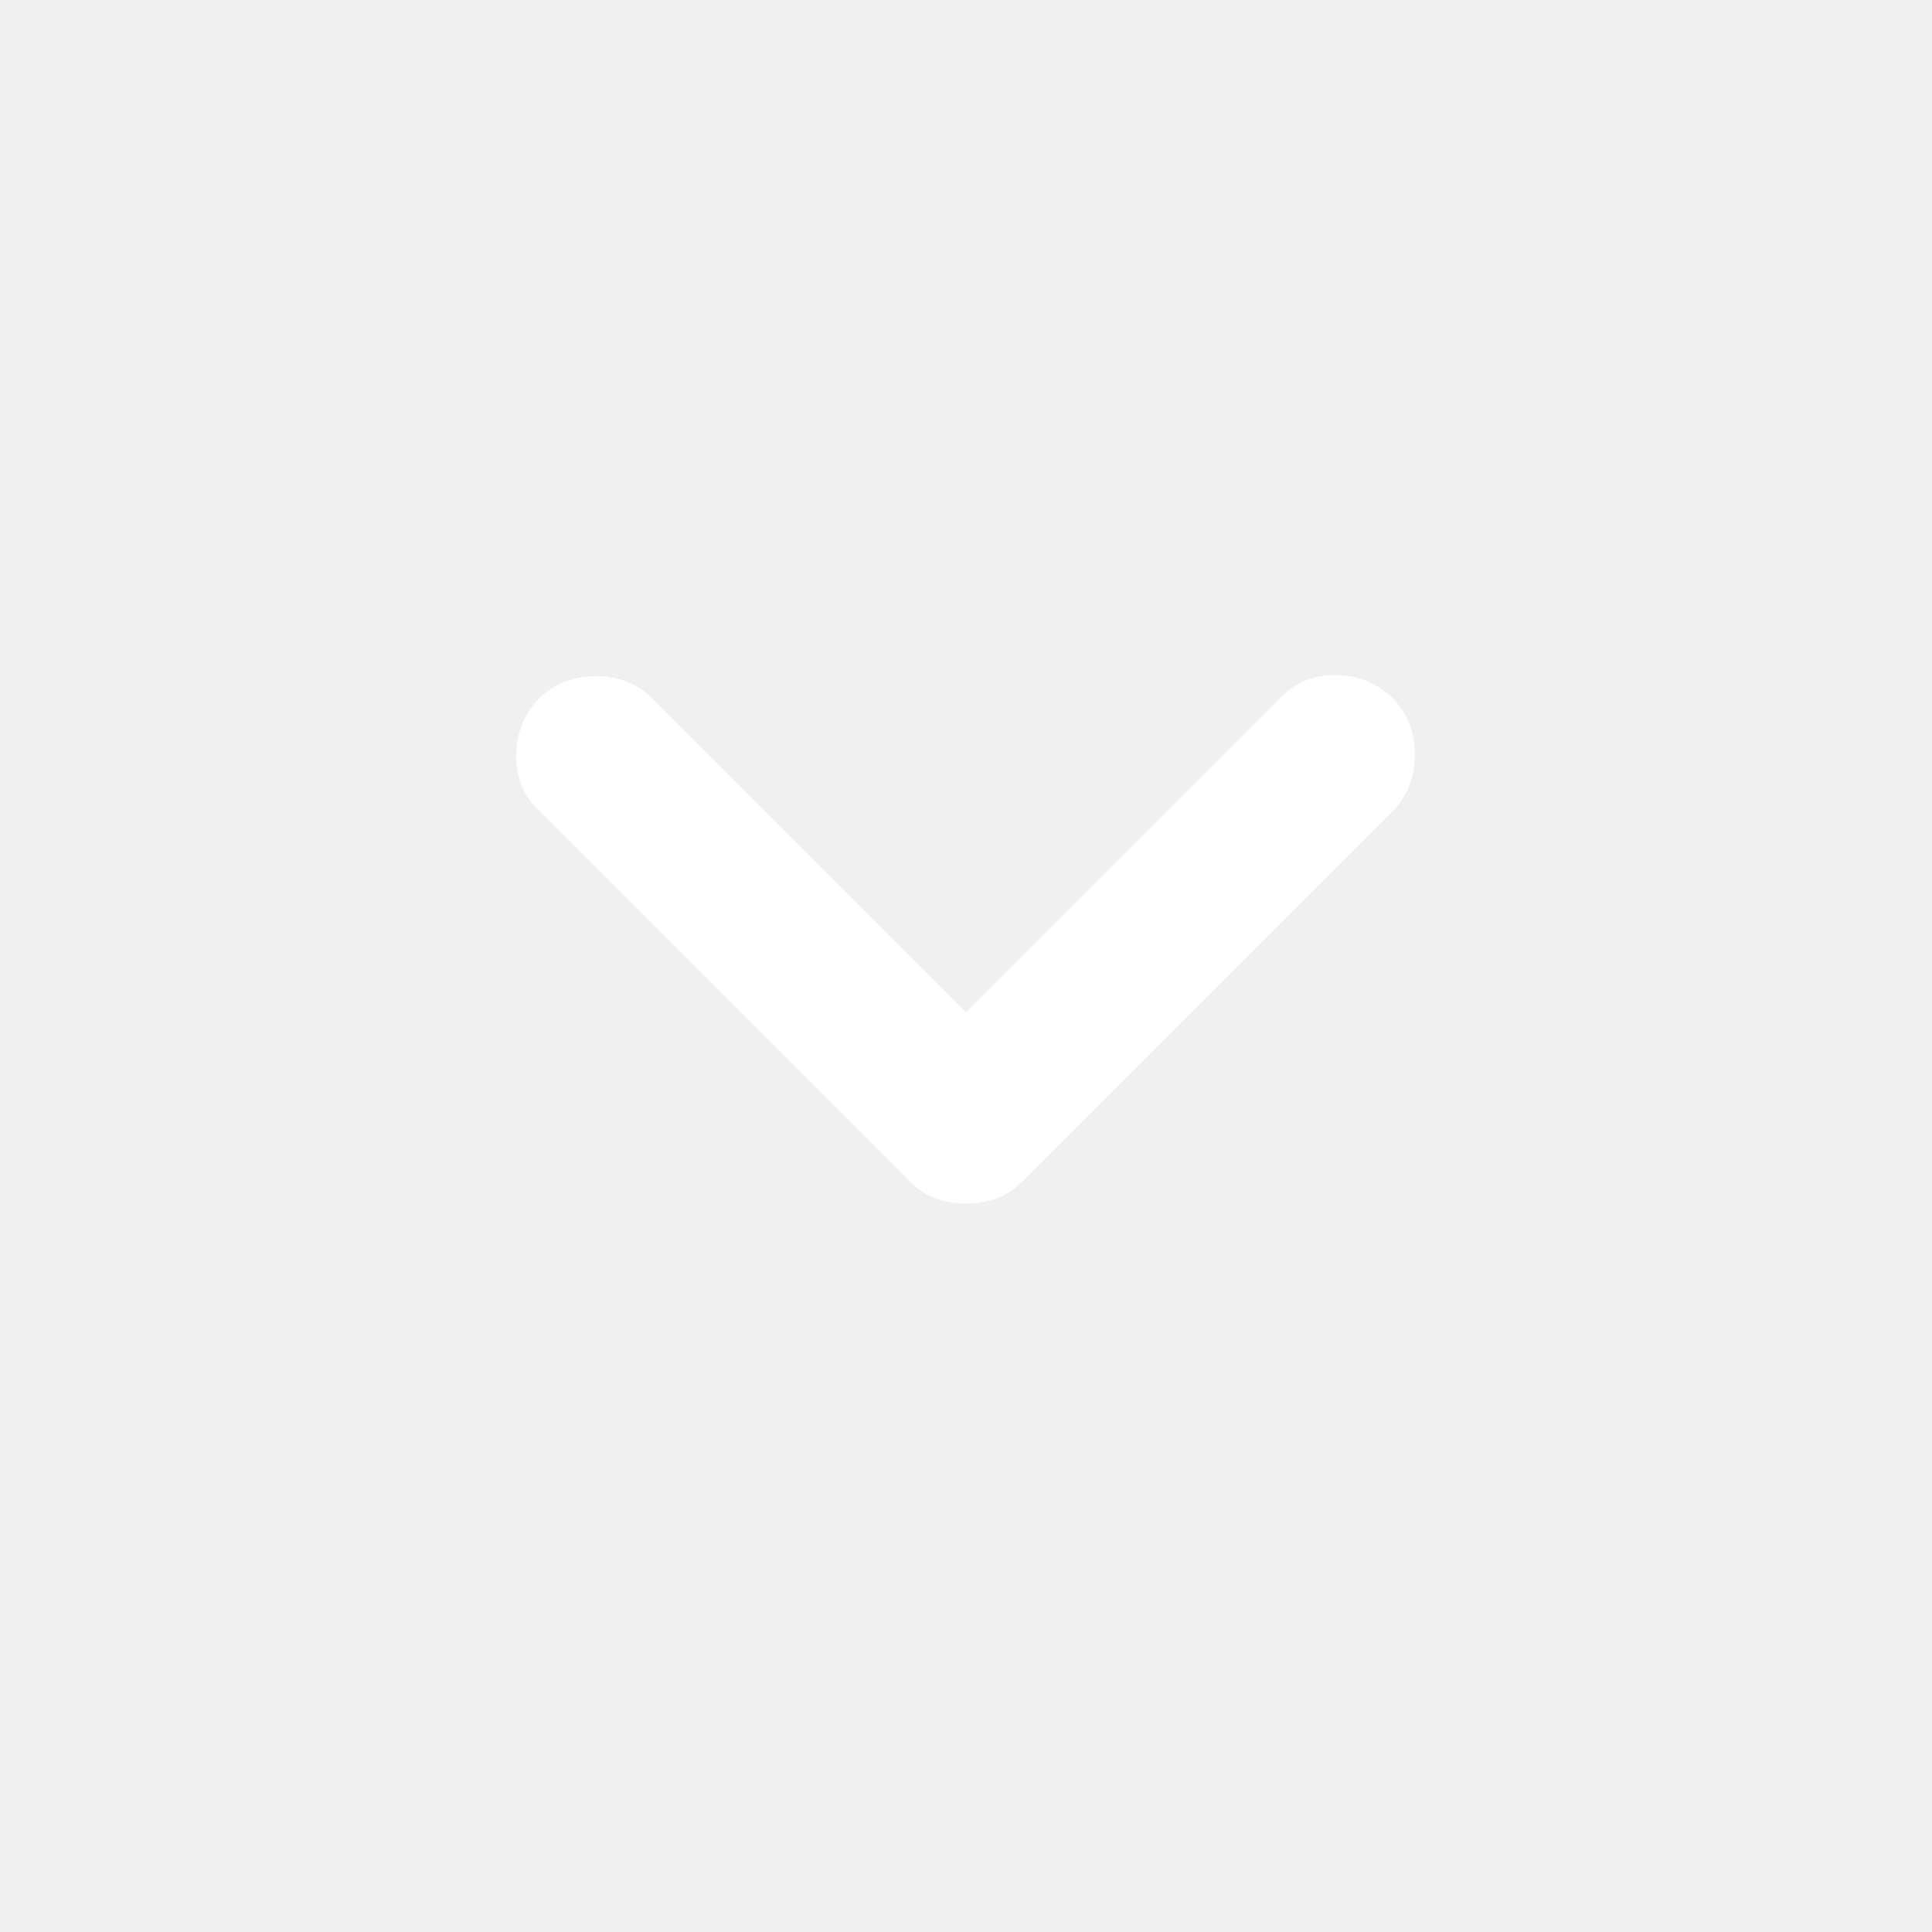
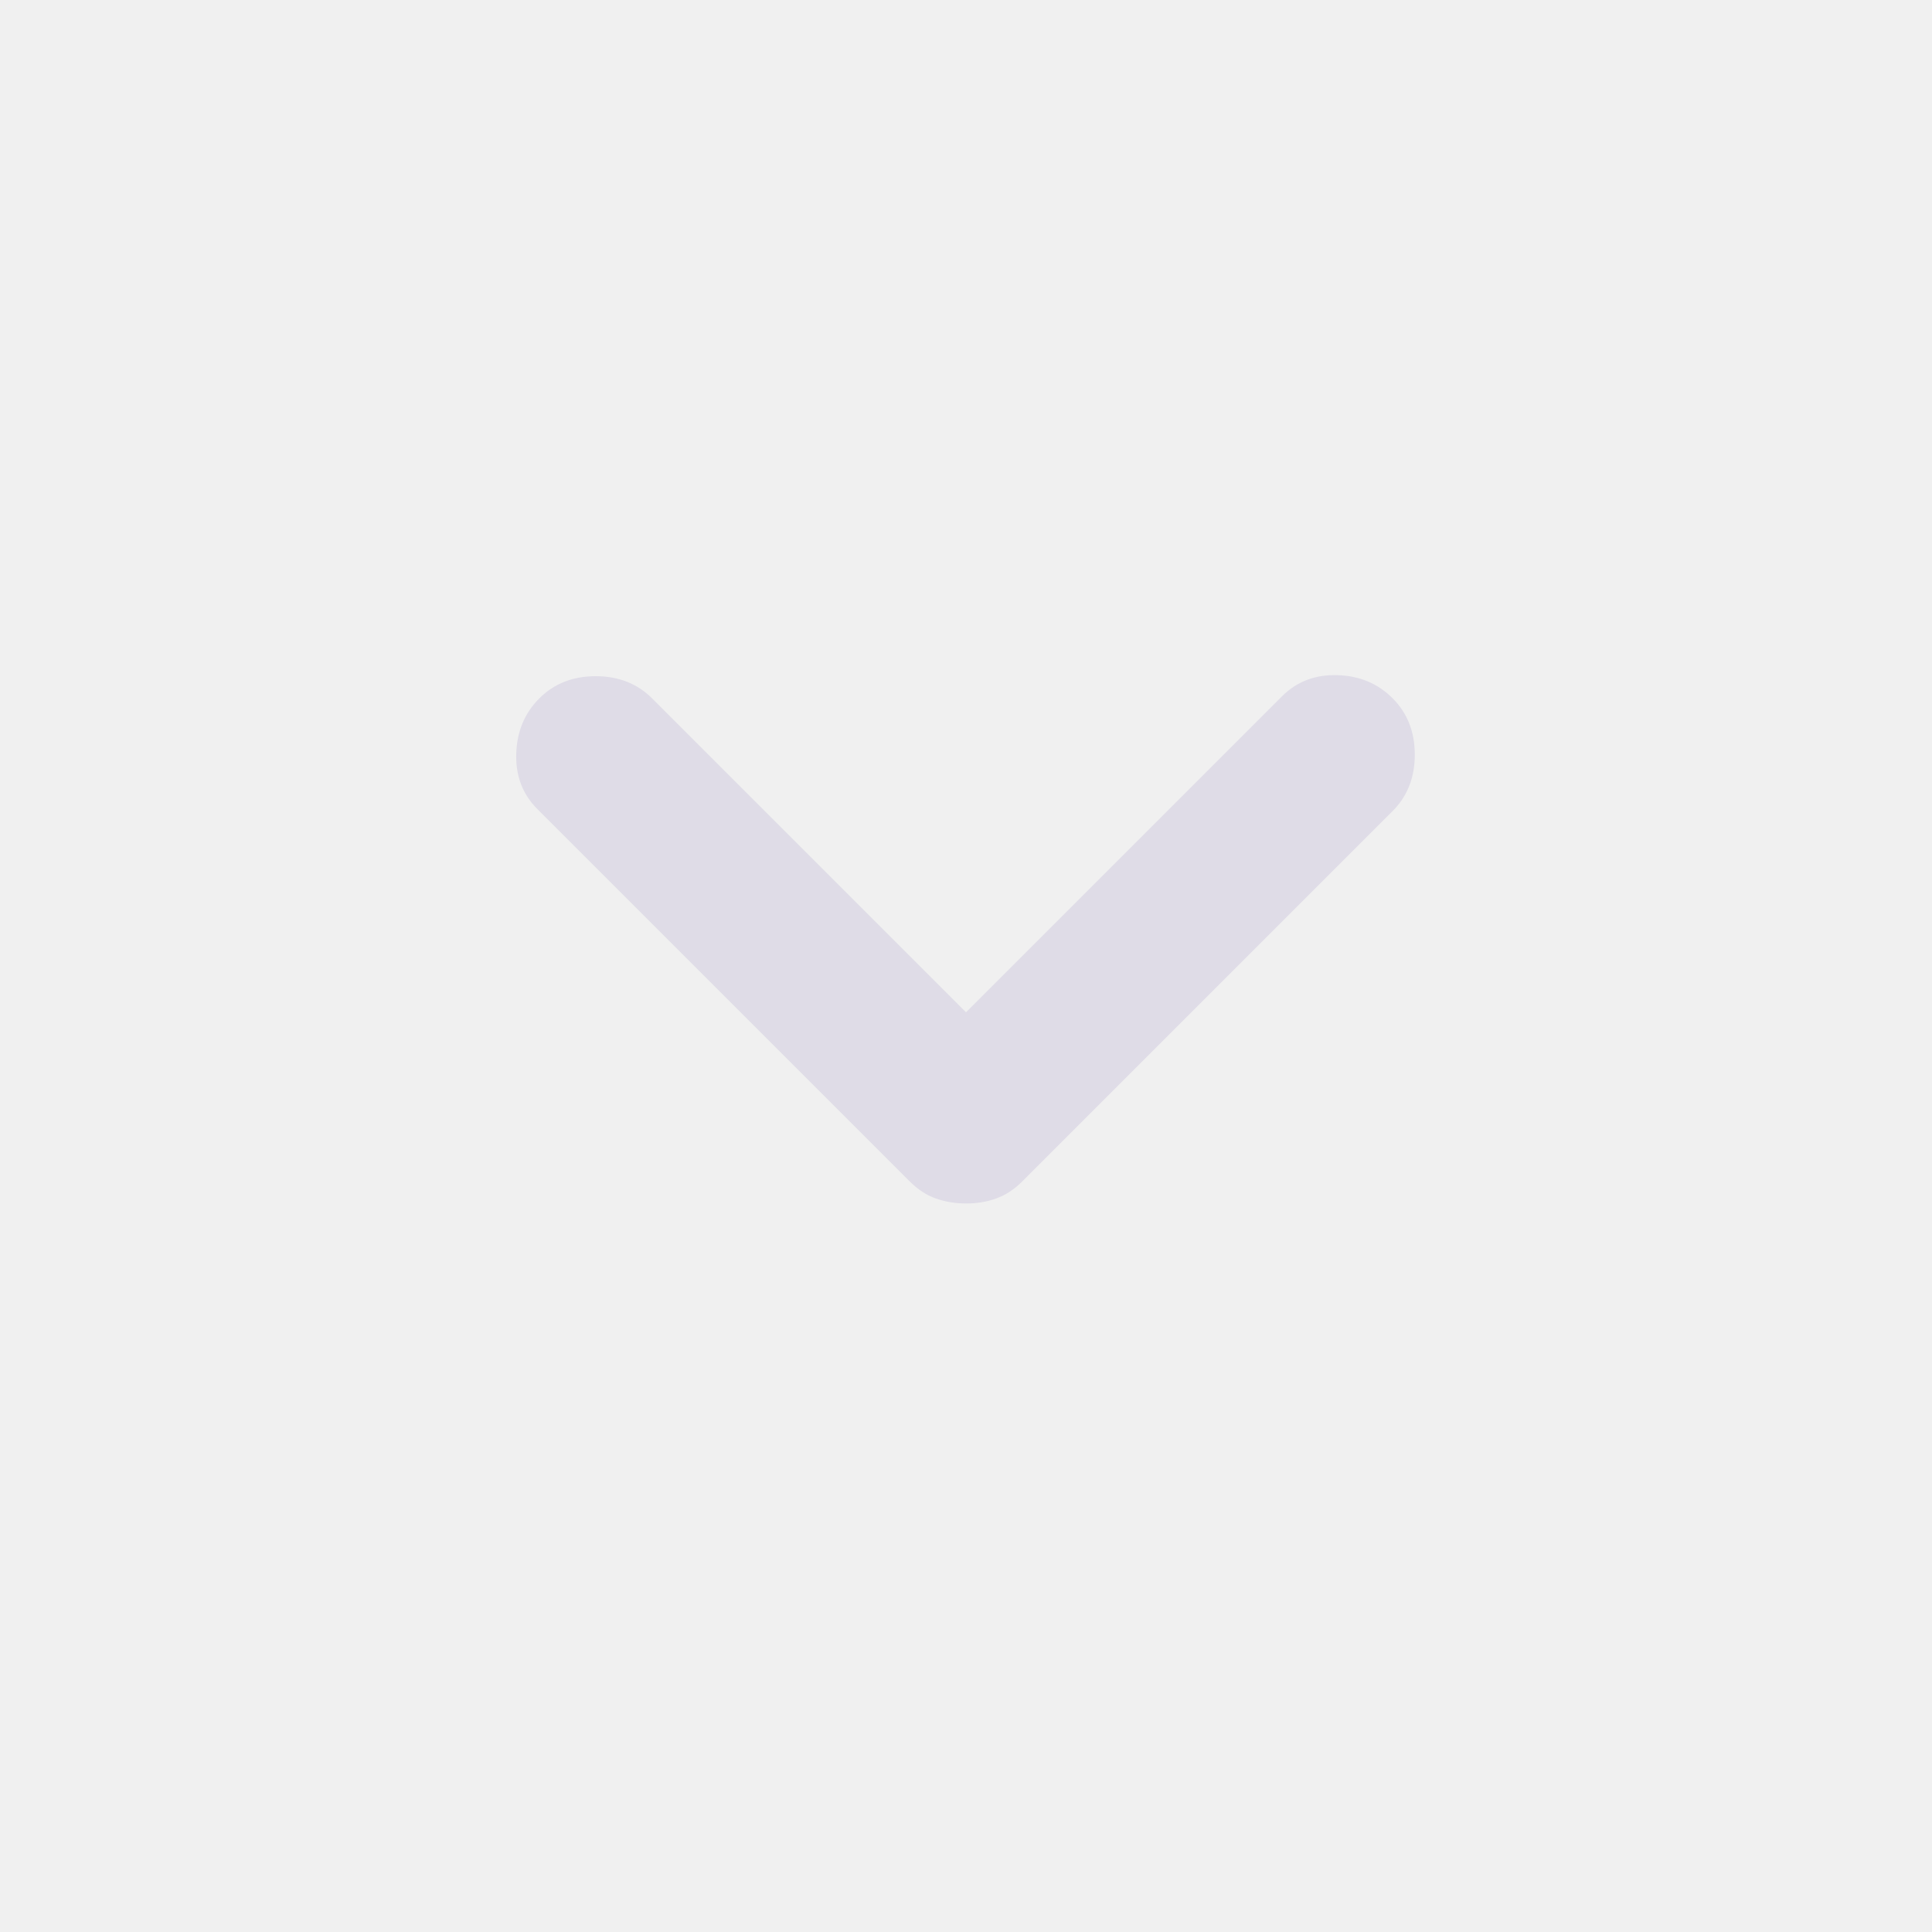
<svg xmlns="http://www.w3.org/2000/svg" width="32" height="32" viewBox="0 0 24 24">
-   <path fill="#ffffff" d="M12 14.95q-.2 0-.375-.062t-.325-.213L6.675 10.05q-.275-.275-.262-.688t.287-.687q.275-.275.7-.275t.7.275l3.9 3.9l3.925-3.925q.275-.275.688-.263t.687.288q.275.275.275.7t-.275.7l-4.6 4.6q-.15.15-.325.213T12 14.95Z" />
+   <path fill="#dfdce7" d="M12 14.95q-.2 0-.375-.062t-.325-.213L6.675 10.05q-.275-.275-.262-.688t.287-.687q.275-.275.7-.275t.7.275l3.9 3.9l3.925-3.925q.275-.275.688-.263t.687.288q.275.275.275.7t-.275.7l-4.6 4.6q-.15.15-.325.213T12 14.95Z" />
</svg>
